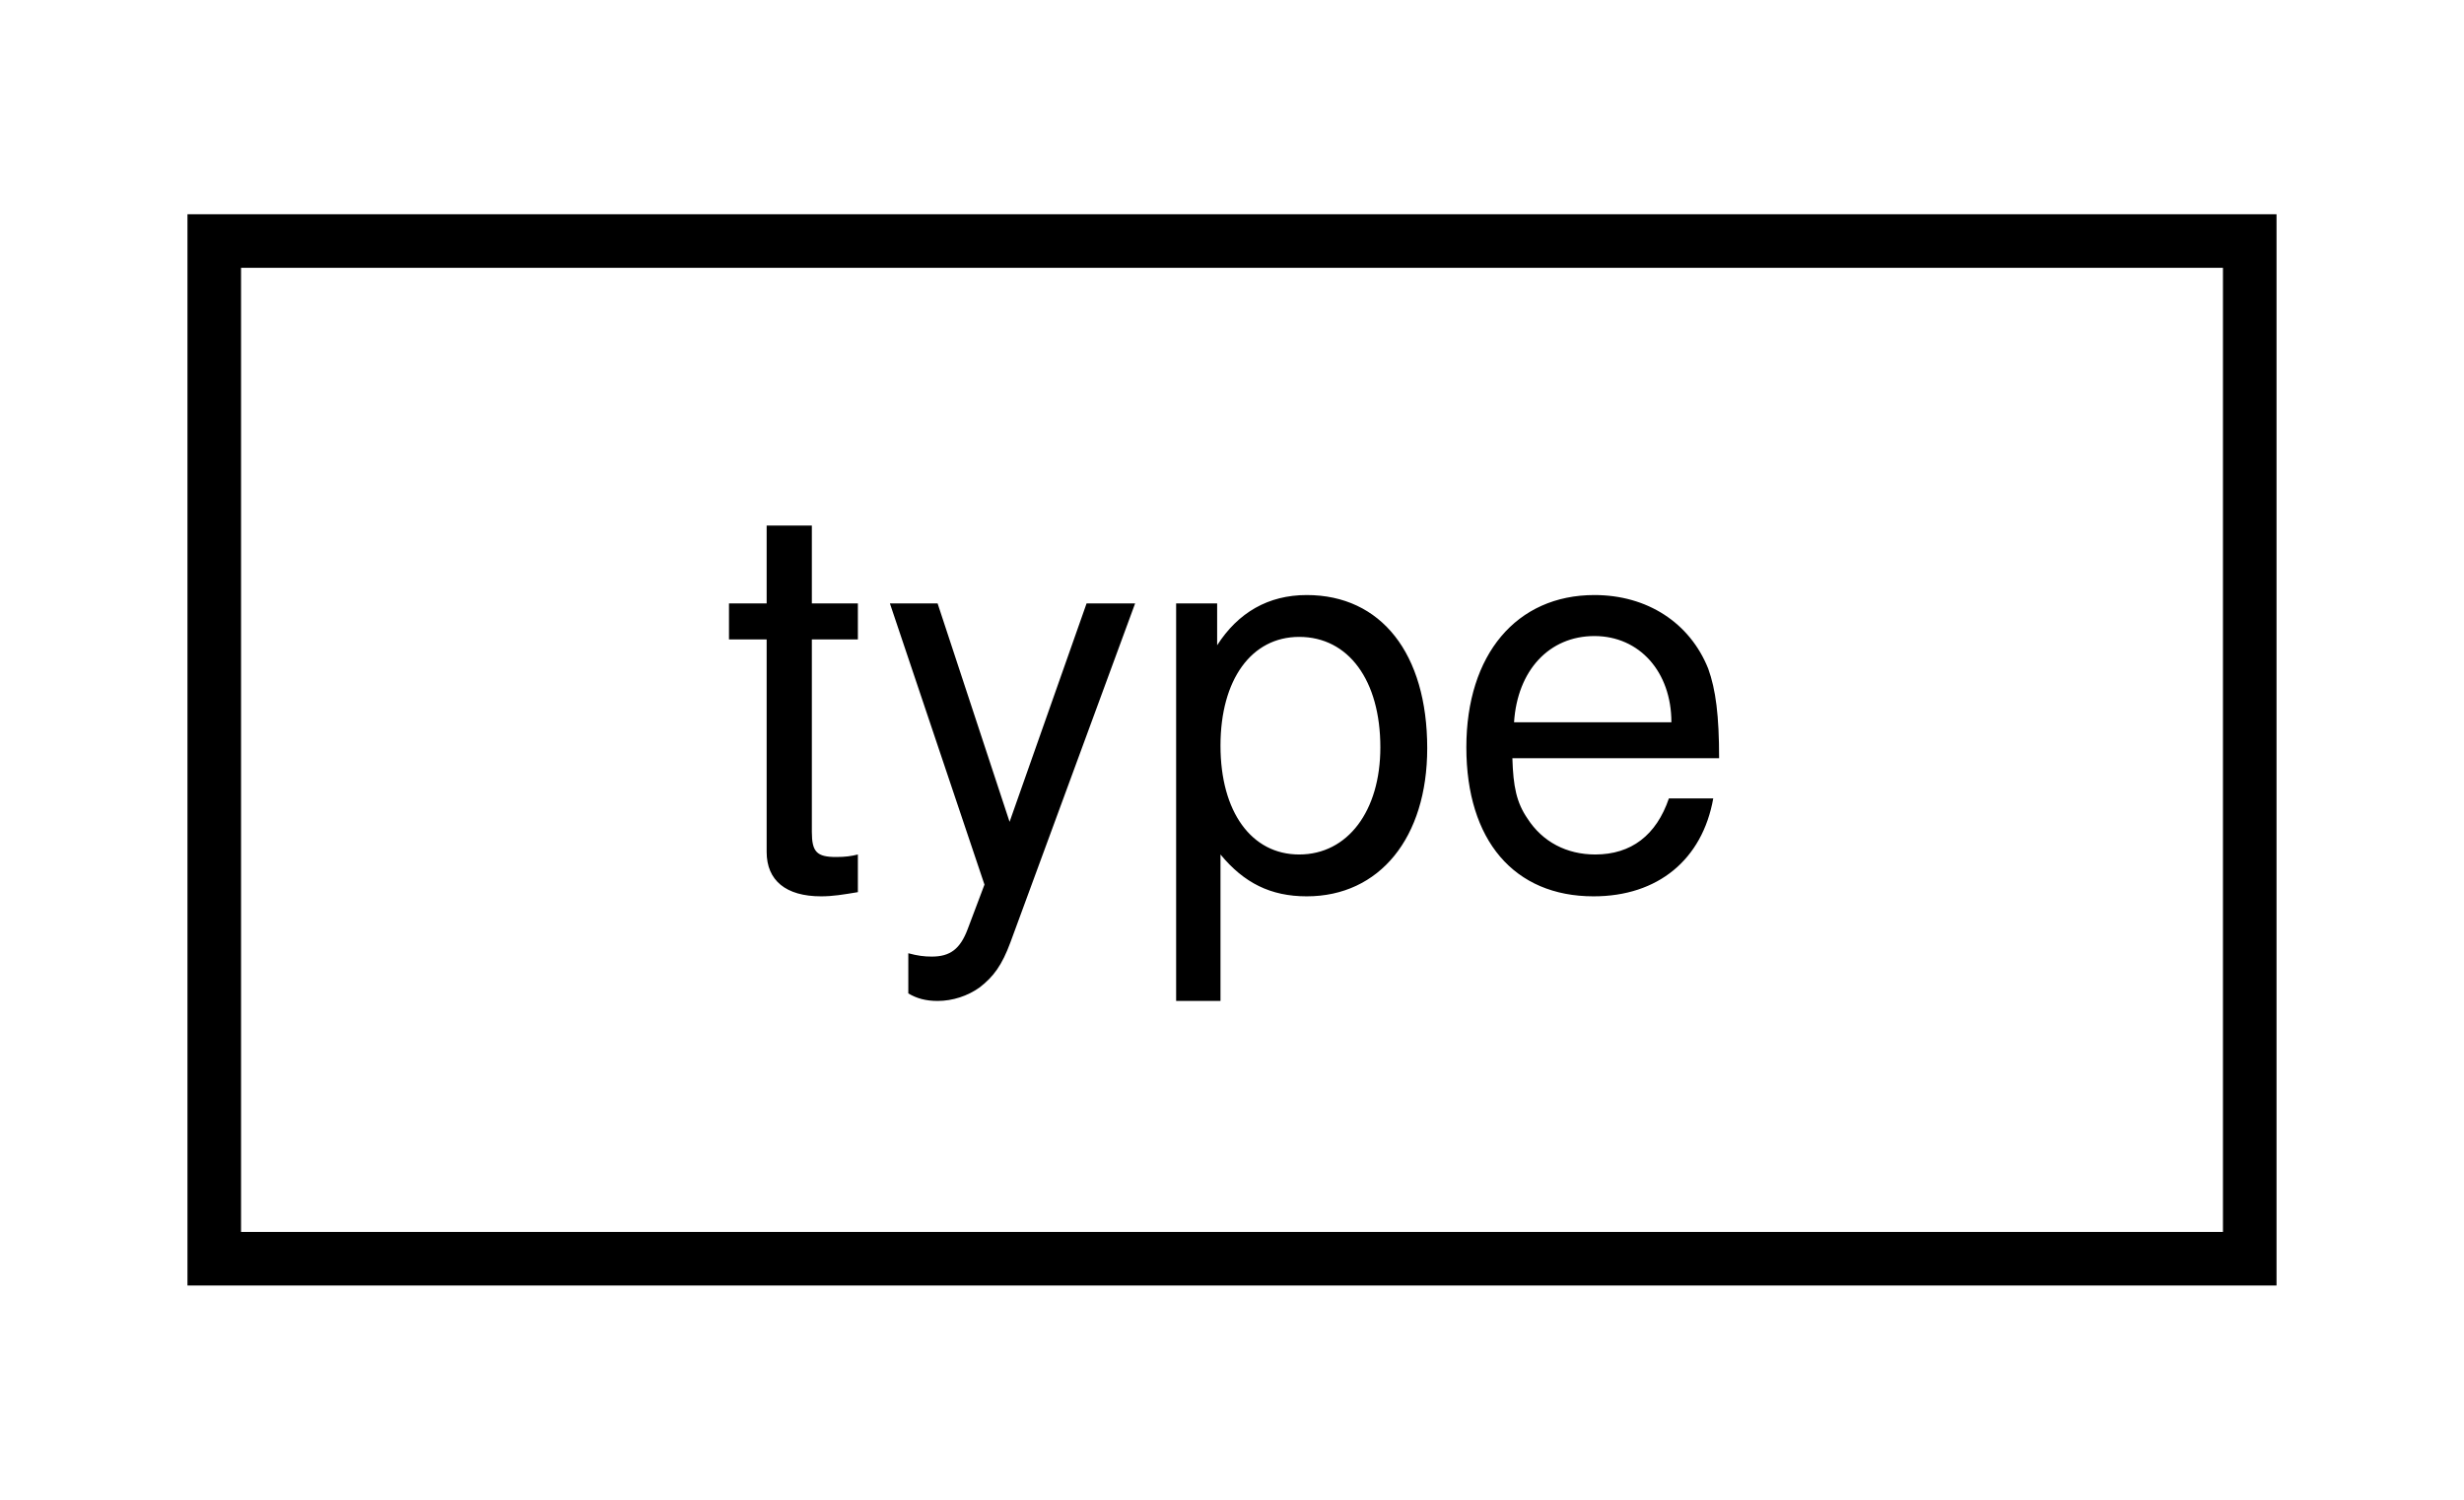
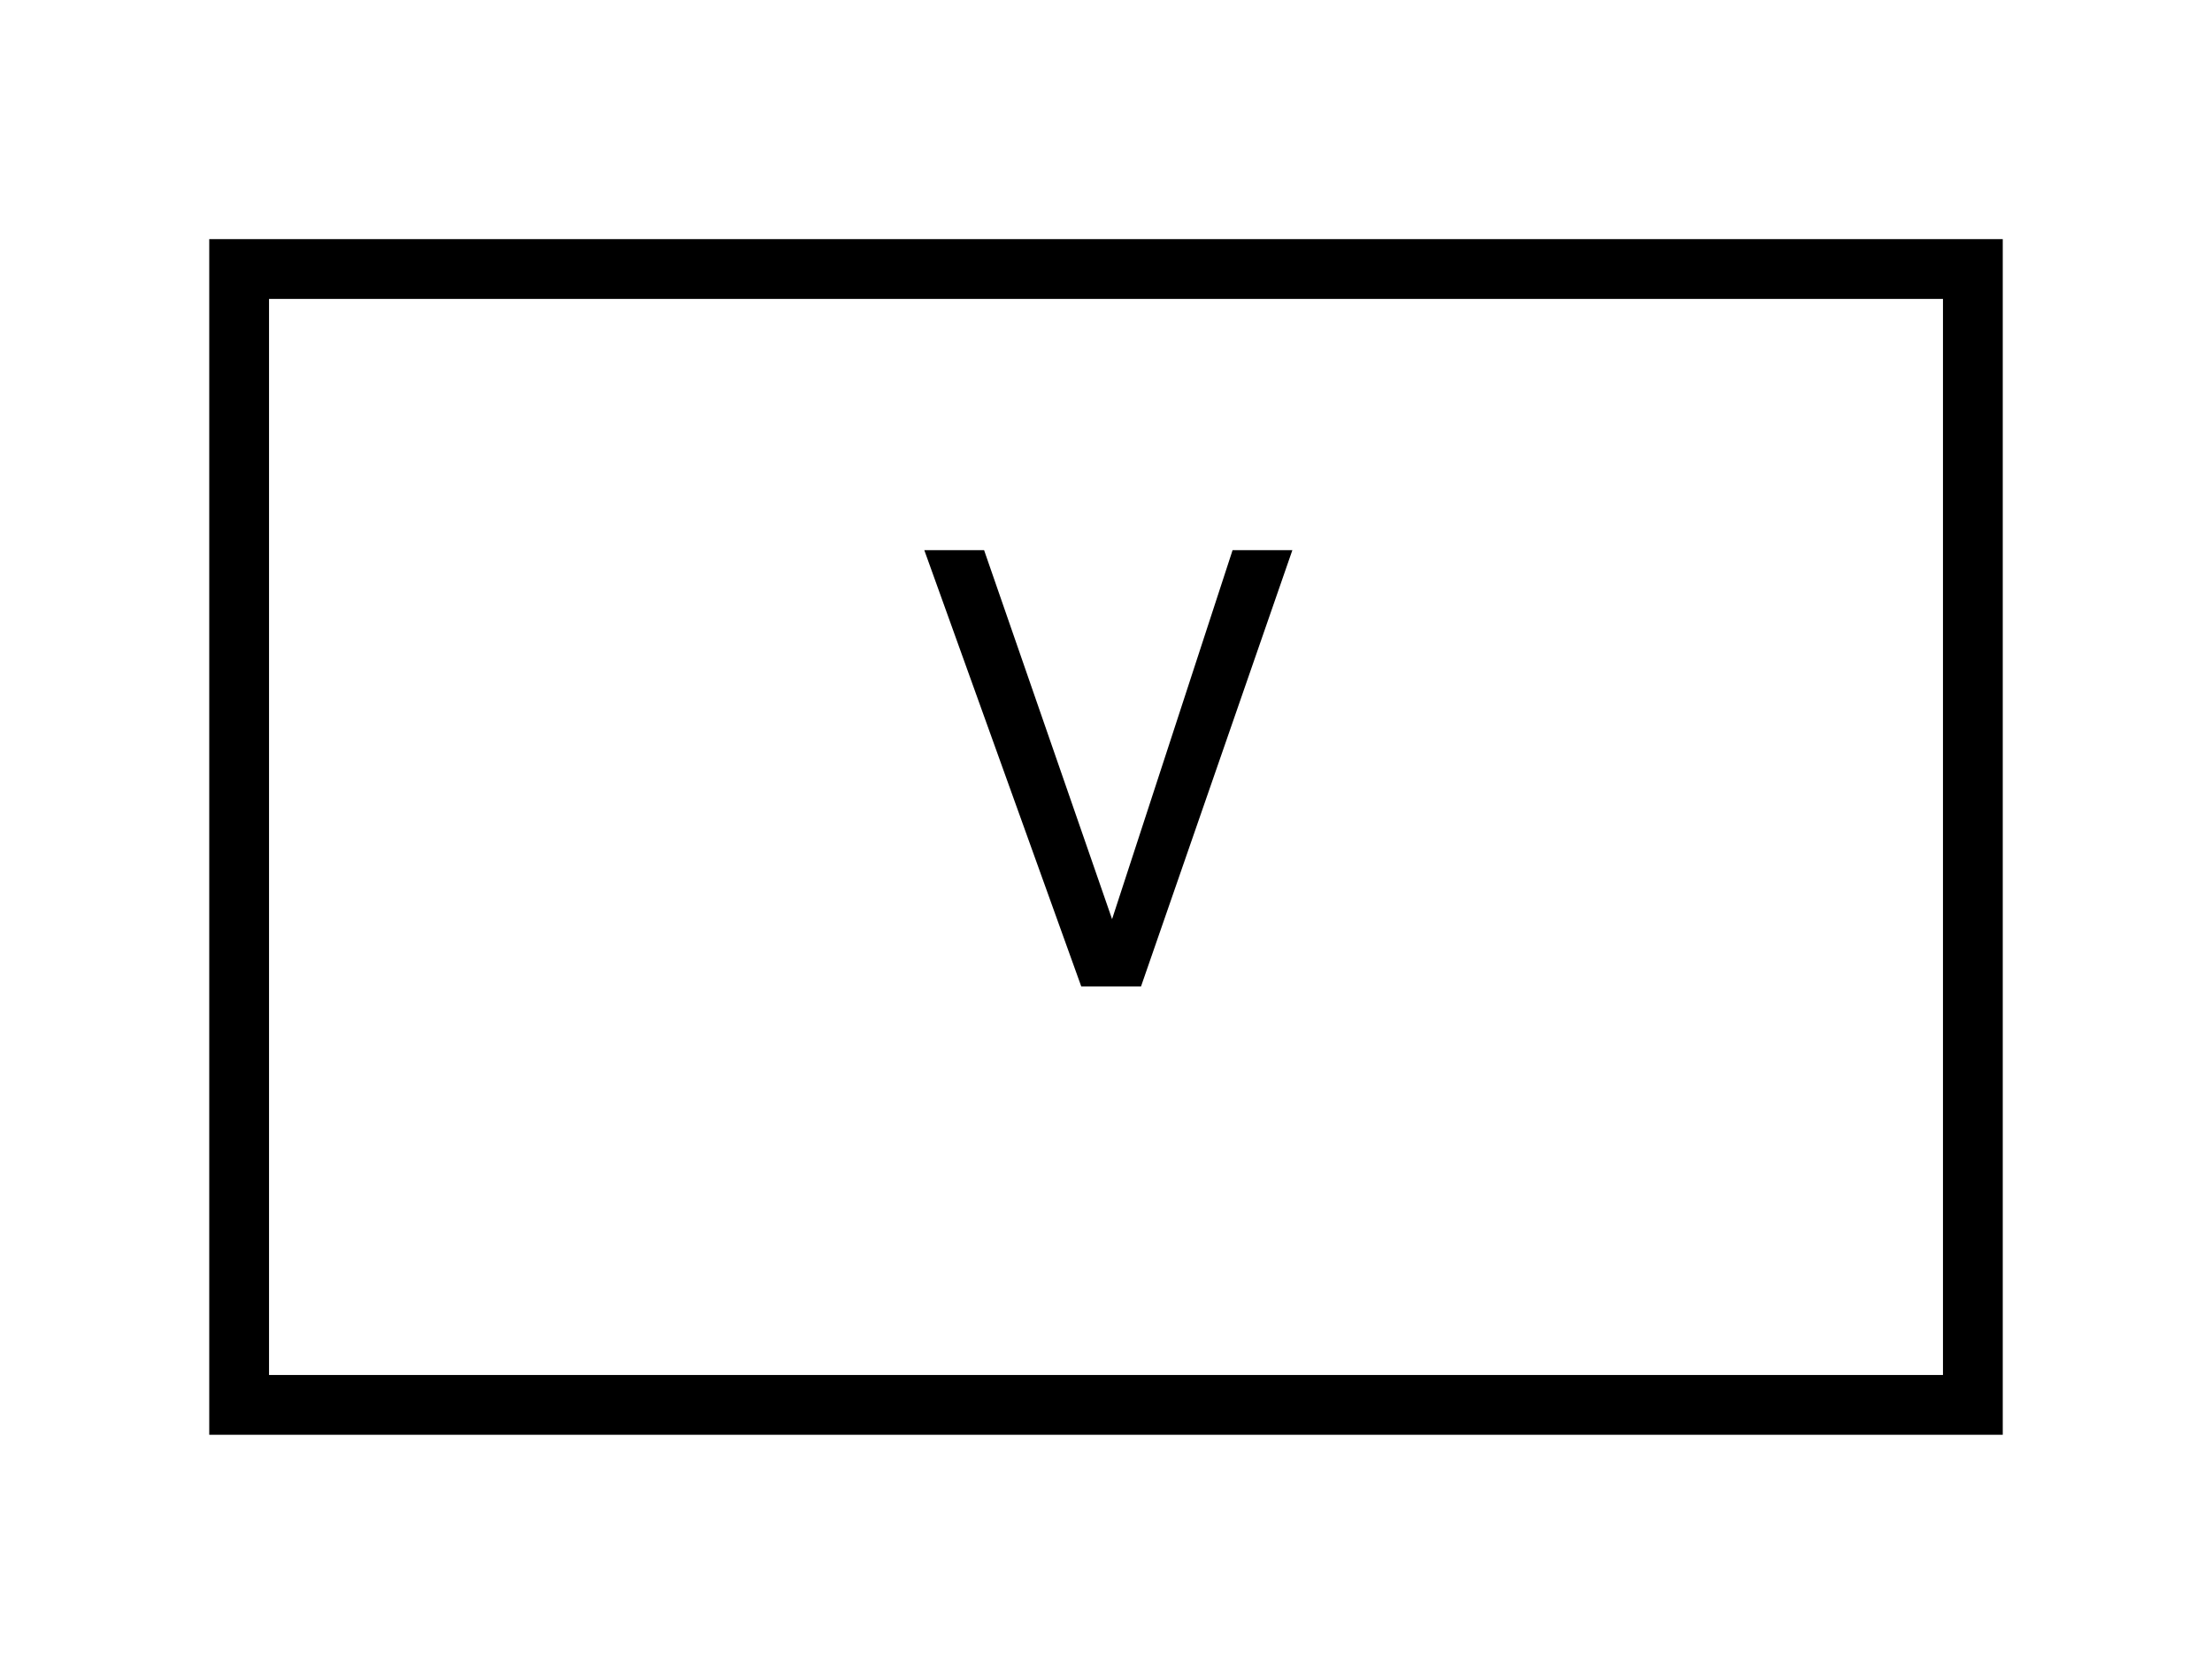
- <svg xmlns="http://www.w3.org/2000/svg" xmlns:xlink="http://www.w3.org/1999/xlink" width="46pt" height="28pt" viewBox="0.00 0.00 46.00 28.00">
+ <svg xmlns="http://www.w3.org/2000/svg" xmlns:xlink="http://www.w3.org/1999/xlink" width="37pt" height="28pt" viewBox="0.00 0.00 37.00 28.00">
  <g id="graph0" class="graph" transform="scale(1 1) rotate(0) translate(4 24)">
    <g id="node1" class="node">
      <g id="a_node1">
-         <a xlink:href="classstd_1_1conditional_3_01true_00_01NullCheckDereferencer_3_01typename_01ValueType_1_1SharedPo1e61da3a37f332b4ac2f6462cb3fffc5.html" target="_top" xlink:title=" ">
-           <polygon fill="none" stroke="#000000" points="0,-.5 0,-19.5 38,-19.5 38,-.5 0,-.5" />
-           <text text-anchor="middle" x="19" y="-7.5" font-family="Helvetica,sans-Serif" font-size="10.00" fill="#000000">type</text>
+         <a xlink:href="classV.html" target="_top" xlink:title=" ">
+           <polygon fill="none" stroke="#000000" points="0,-.5 0,-19.5 29,-19.5 29,-.5 0,-.5" />
+           <text text-anchor="middle" x="14.5" y="-7.5" font-family="Helvetica,sans-Serif" font-size="10.00" fill="#000000">V</text>
        </a>
      </g>
    </g>
  </g>
</svg>
